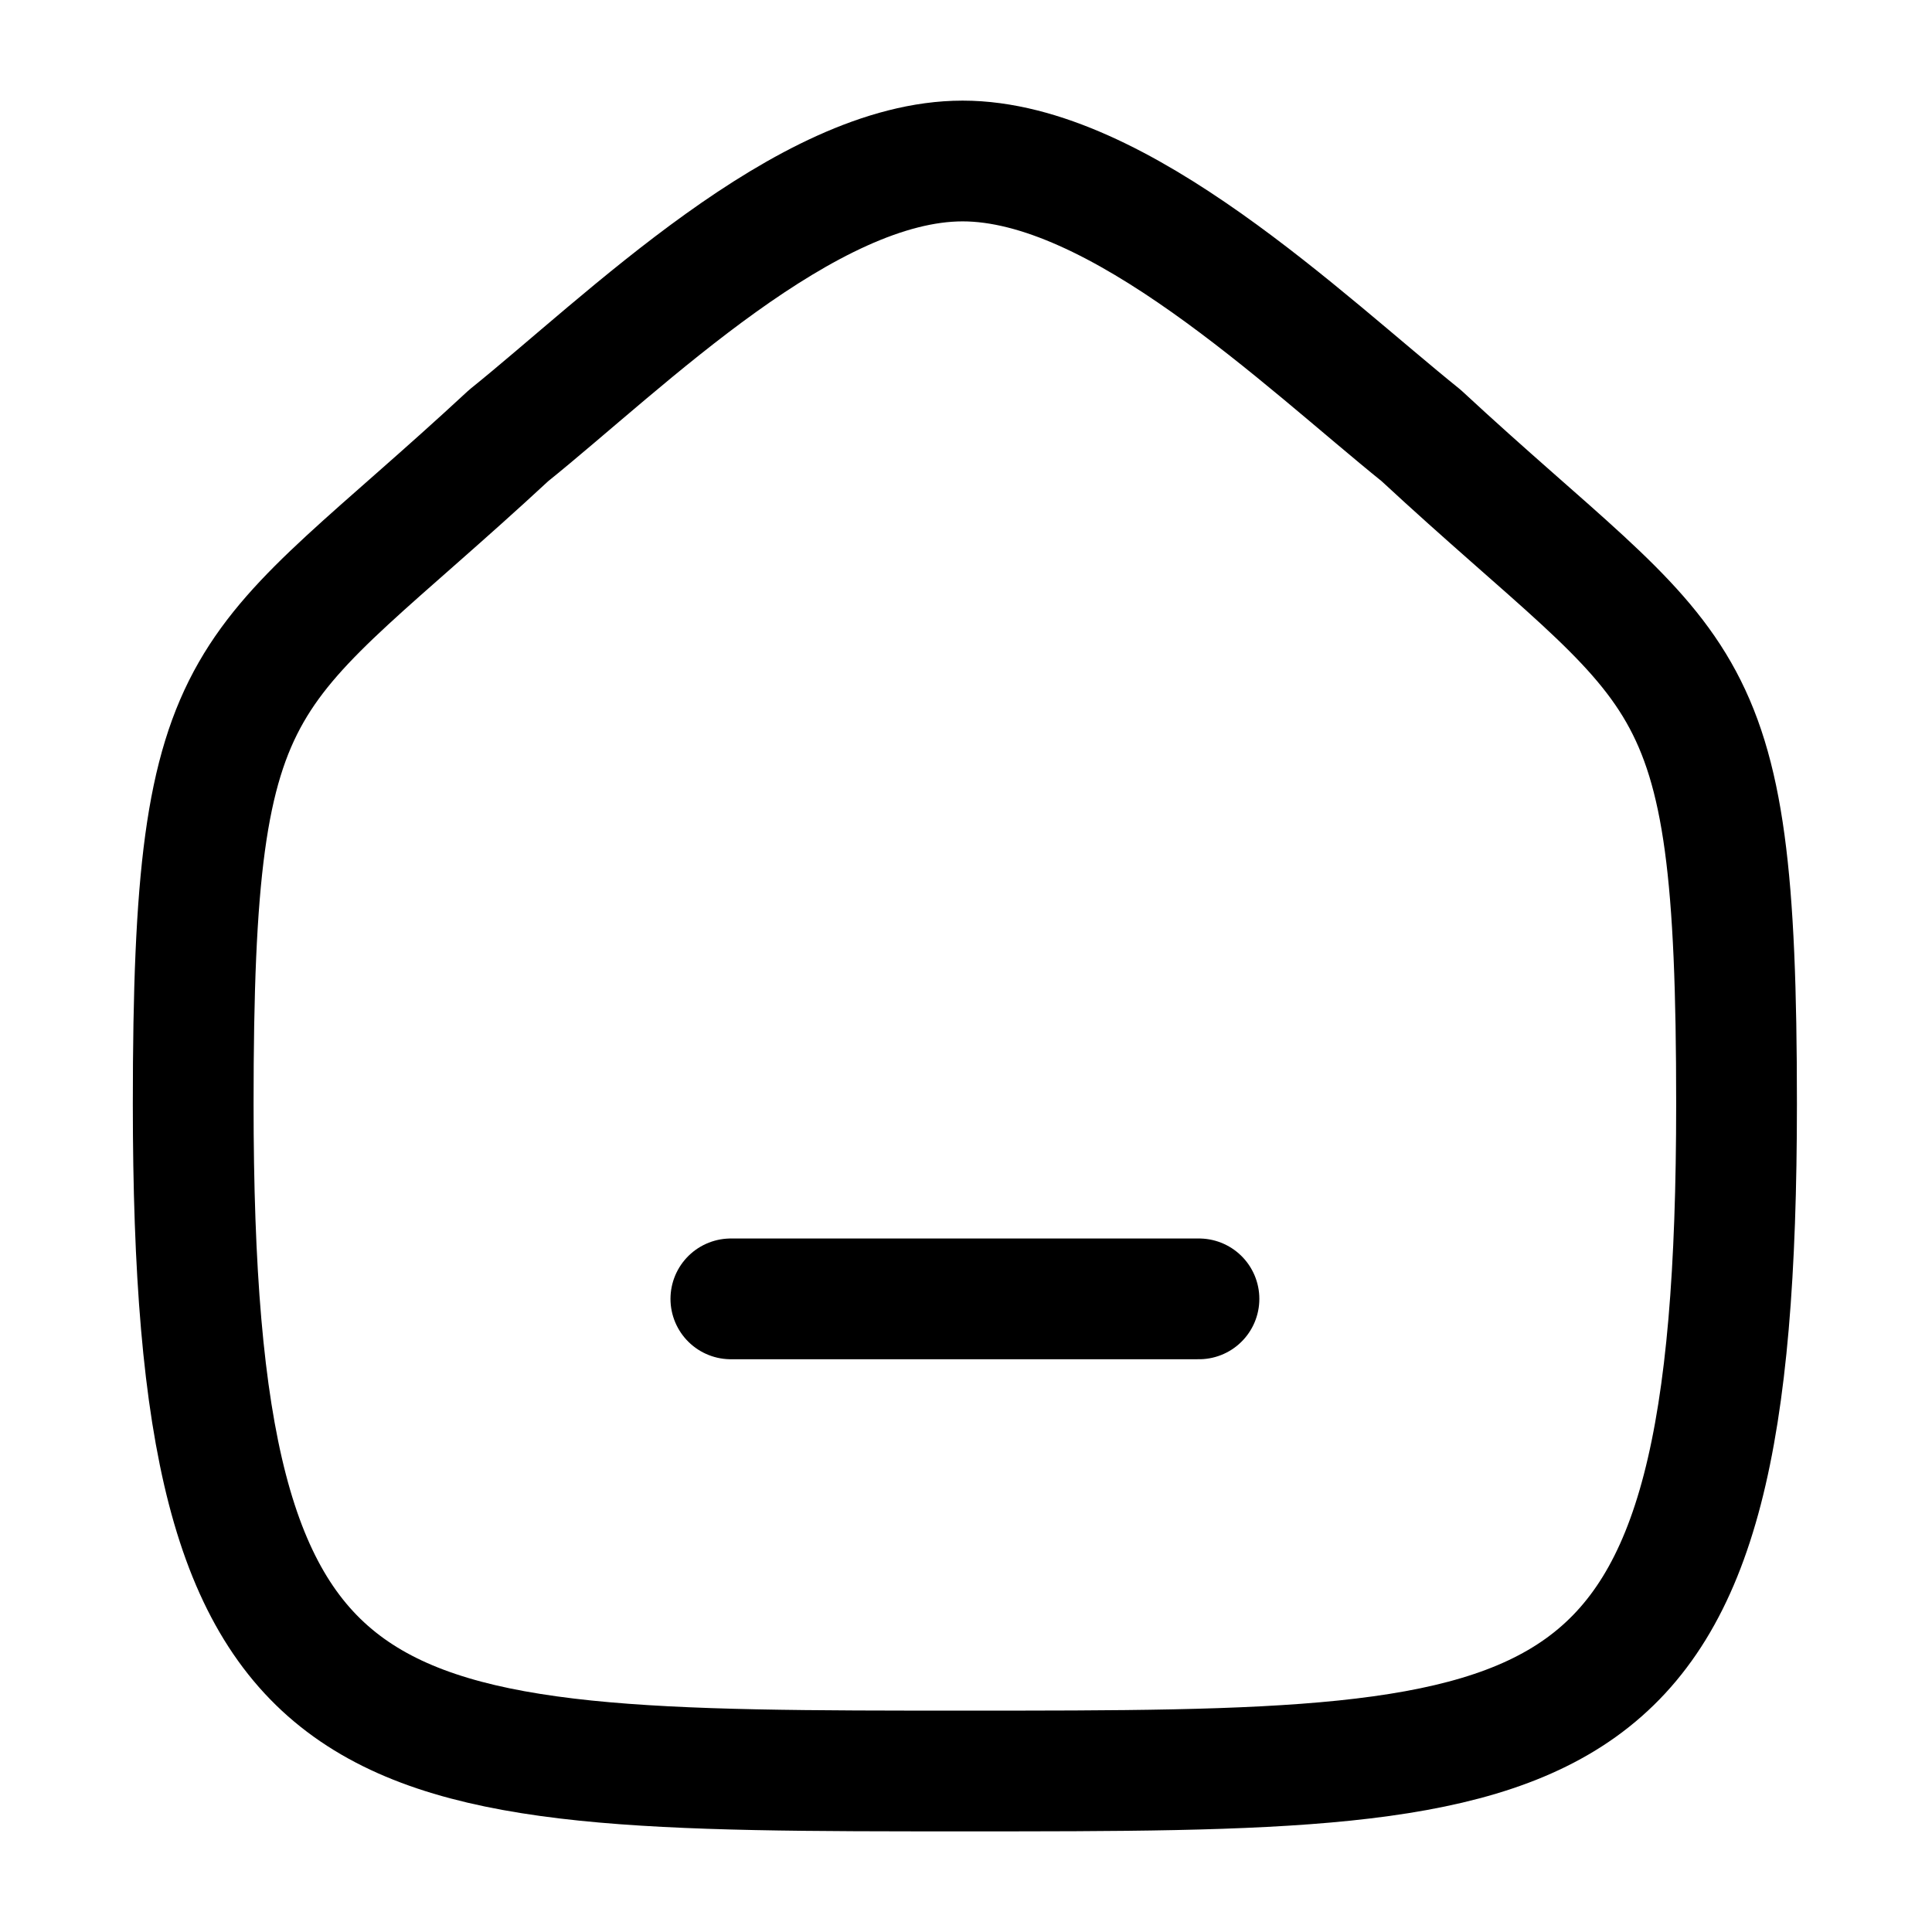
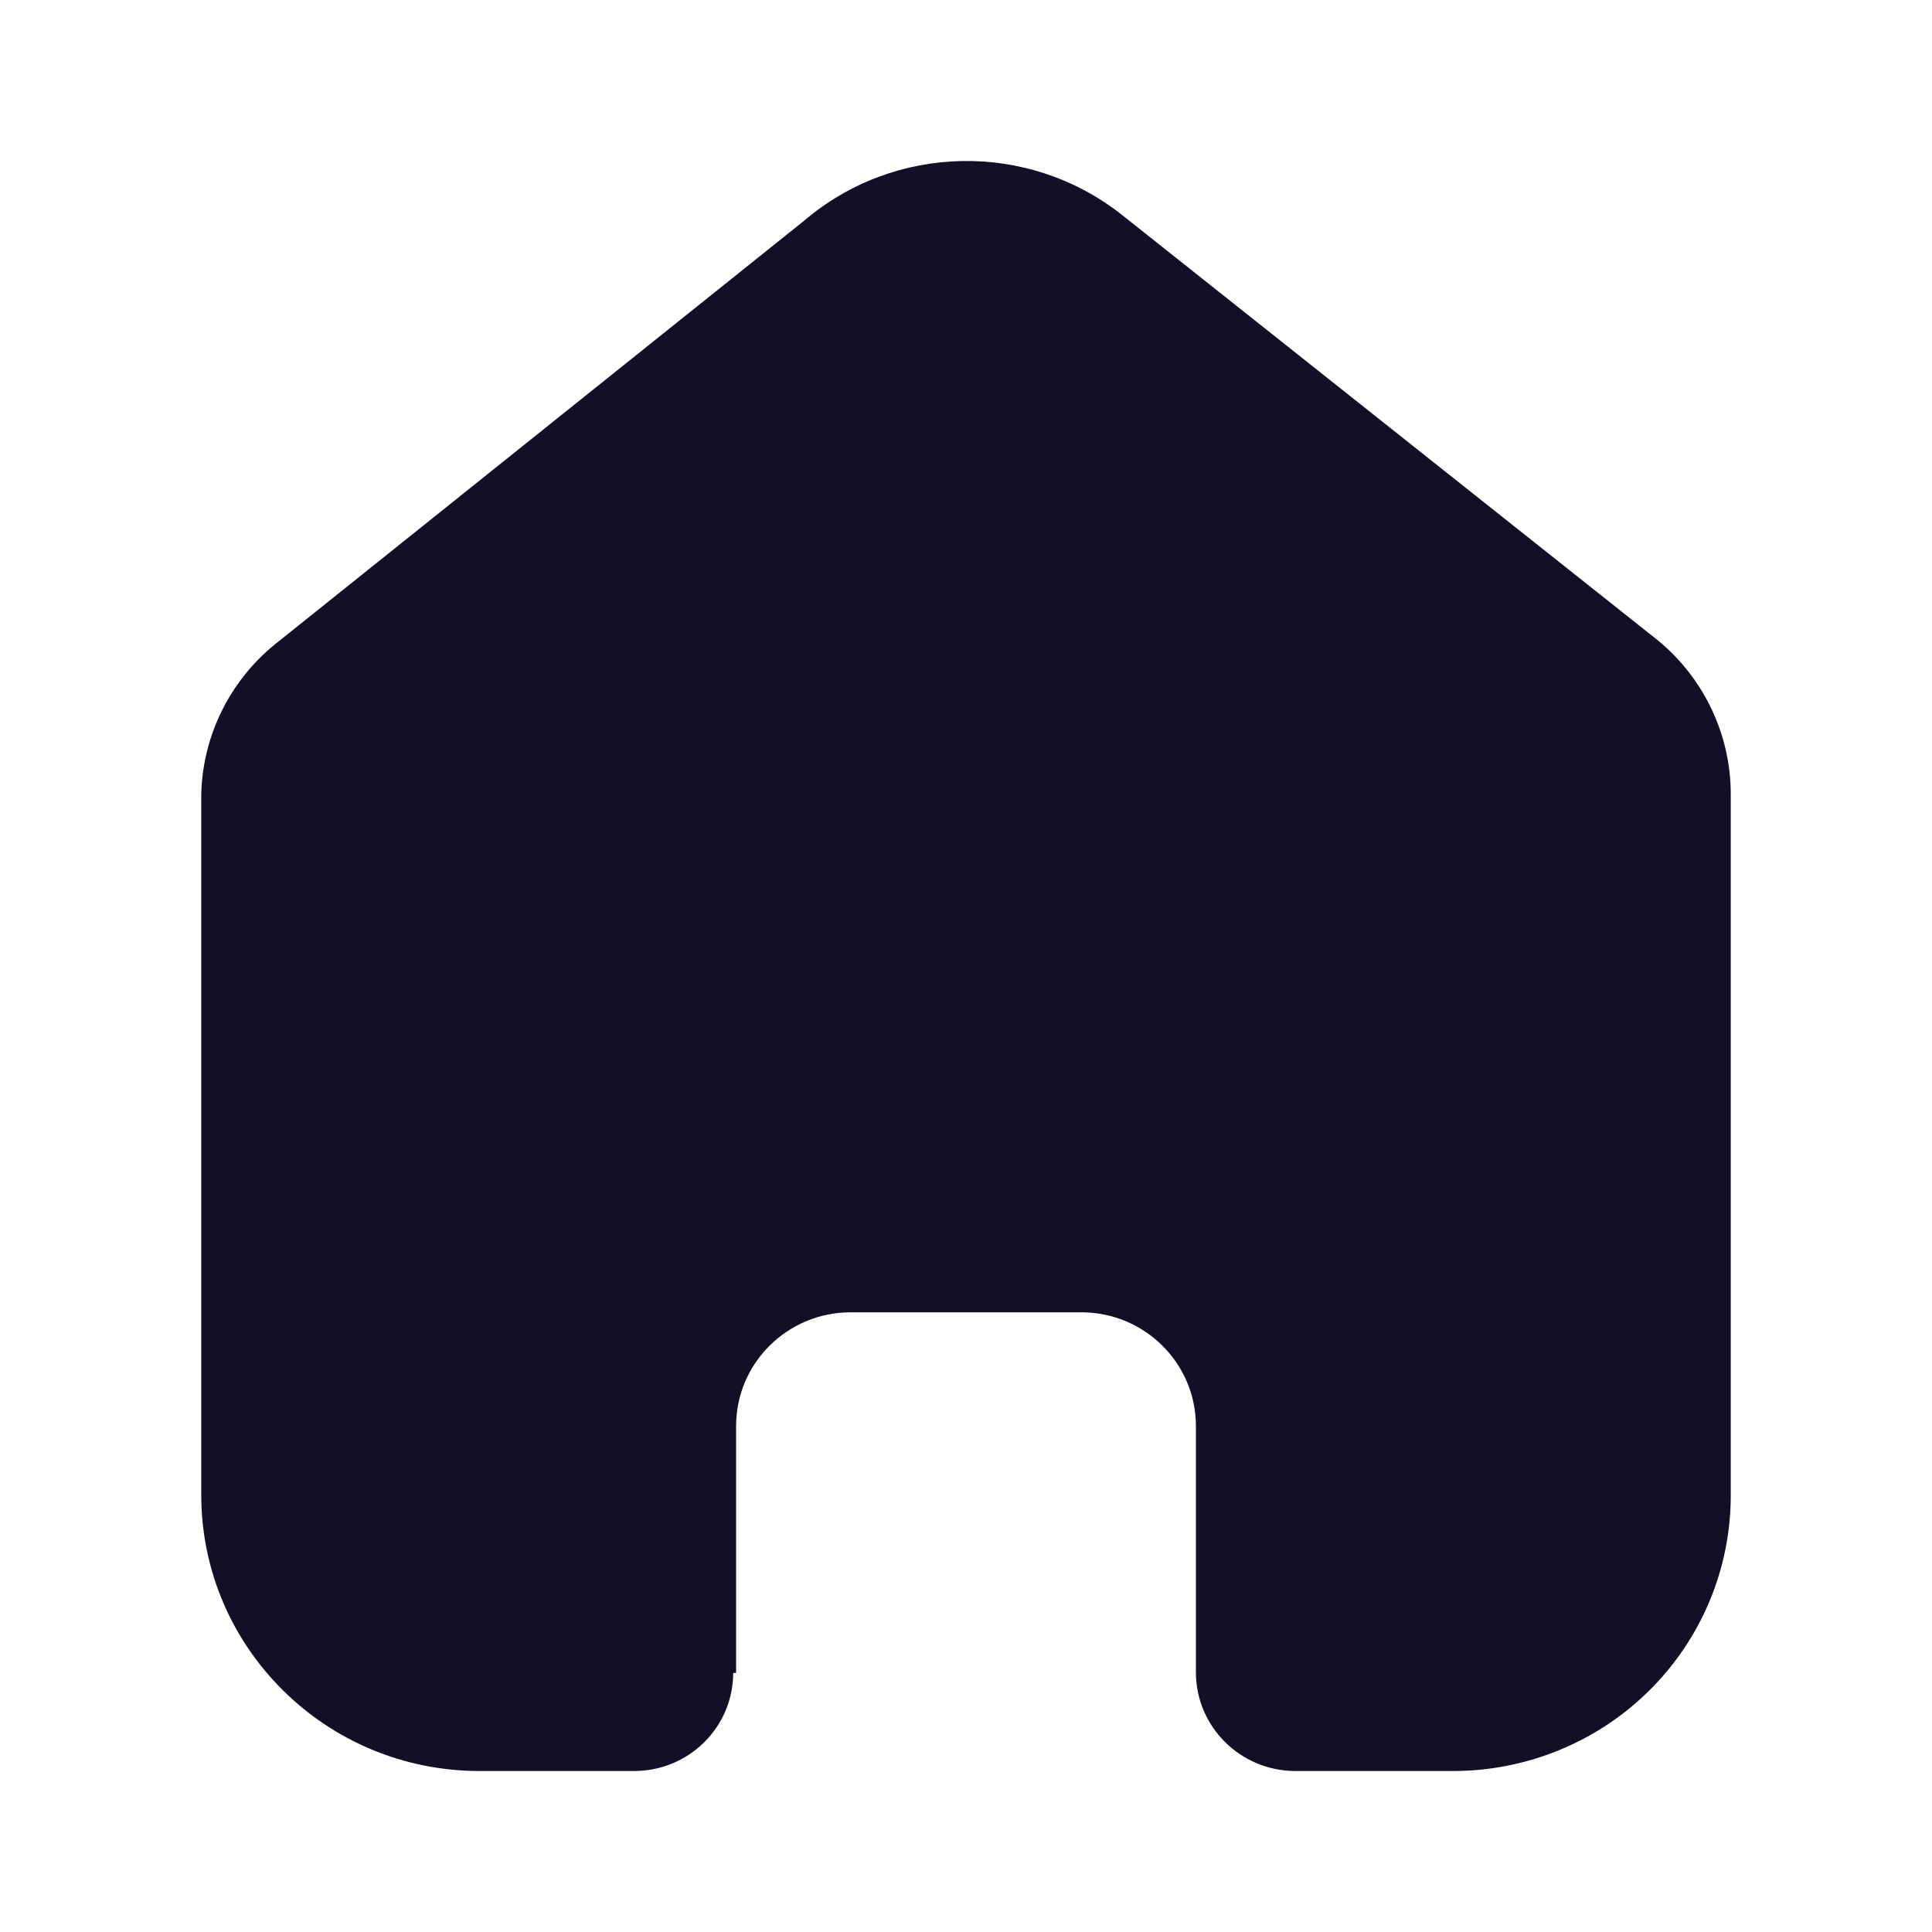
- <svg xmlns="http://www.w3.org/2000/svg" width="24px" height="24px" viewBox="0 0 24 24" version="1.1">
-   <g id="Iconly/Curved/Home" stroke="none" stroke-width="1" fill="none" fill-rule="evenodd" stroke-linecap="round" stroke-linejoin="round">
-     <g id="Home" transform="translate(2.4, 2)" stroke="#000000" stroke-width="1.5">
-       <line x1="6.679" y1="14.135" x2="12.494" y2="14.135" id="Stroke-1" />
-       <path d="M1.24344979e-14,11.713 C1.24344979e-14,6.082 0.614,6.475 3.919,3.41 C5.365,2.246 7.615,0 9.558,0 C11.5,0 13.795,2.235 15.254,3.41 C18.559,6.475 19.172,6.082 19.172,11.713 C19.172,20 17.213,20 9.586,20 C1.959,20 1.24344979e-14,20 1.24344979e-14,11.713 Z" id="Stroke-2" />
-     </g>
-   </g>
+ <svg xmlns="http://www.w3.org/2000/svg" width="24" height="24" viewBox="0 0 24 24" fill="none">
+   <path d="M9.144 20.782V17.715C9.144 16.938 9.776 16.307 10.558 16.302H13.433C14.219 16.302 14.856 16.935 14.856 17.715V20.773C14.856 21.447 15.404 21.995 16.083 22H18.044C18.96 22.002 19.839 21.643 20.487 21.001C21.136 20.359 21.5 19.487 21.5 18.578V9.866C21.5 9.131 21.172 8.435 20.605 7.963L13.943 2.674C12.778 1.749 11.115 1.779 9.985 2.745L3.467 7.963C2.873 8.421 2.518 9.12 2.5 9.866V18.569C2.5 20.464 4.047 22 5.956 22H7.872C8.199 22.002 8.513 21.875 8.745 21.646C8.977 21.418 9.108 21.107 9.108 20.782H9.144Z" fill="#130F26" />
</svg>
